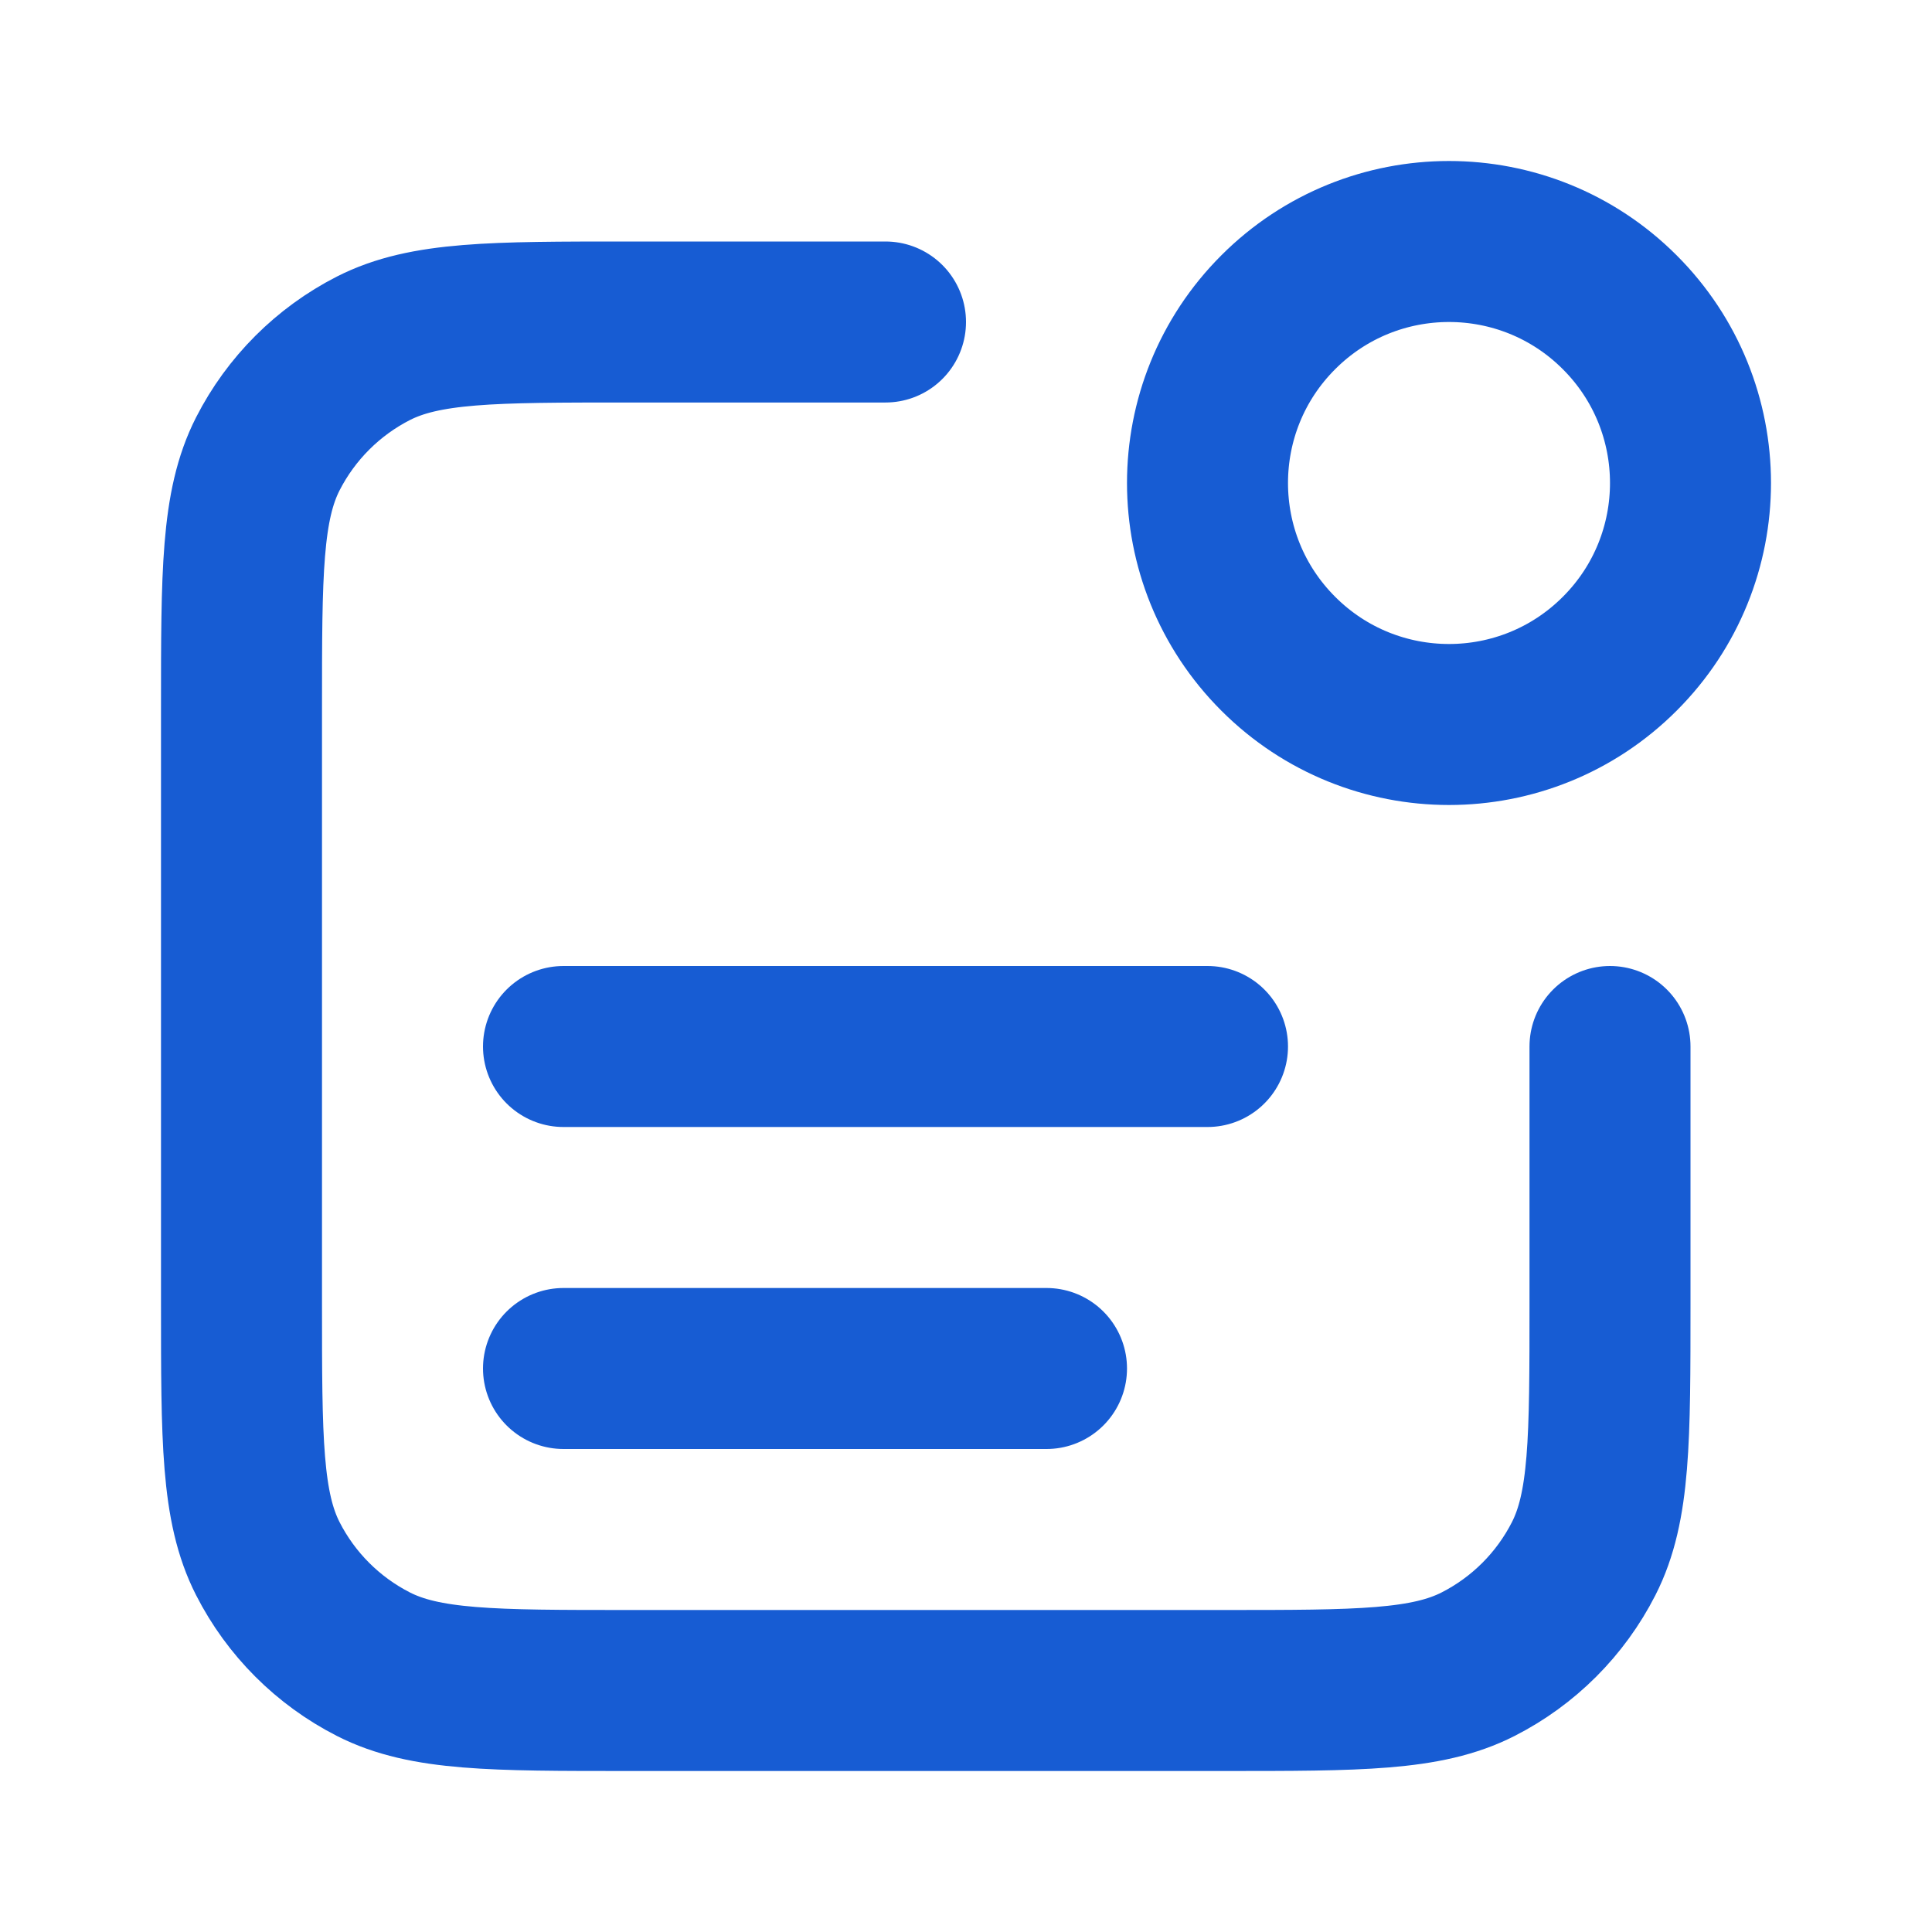
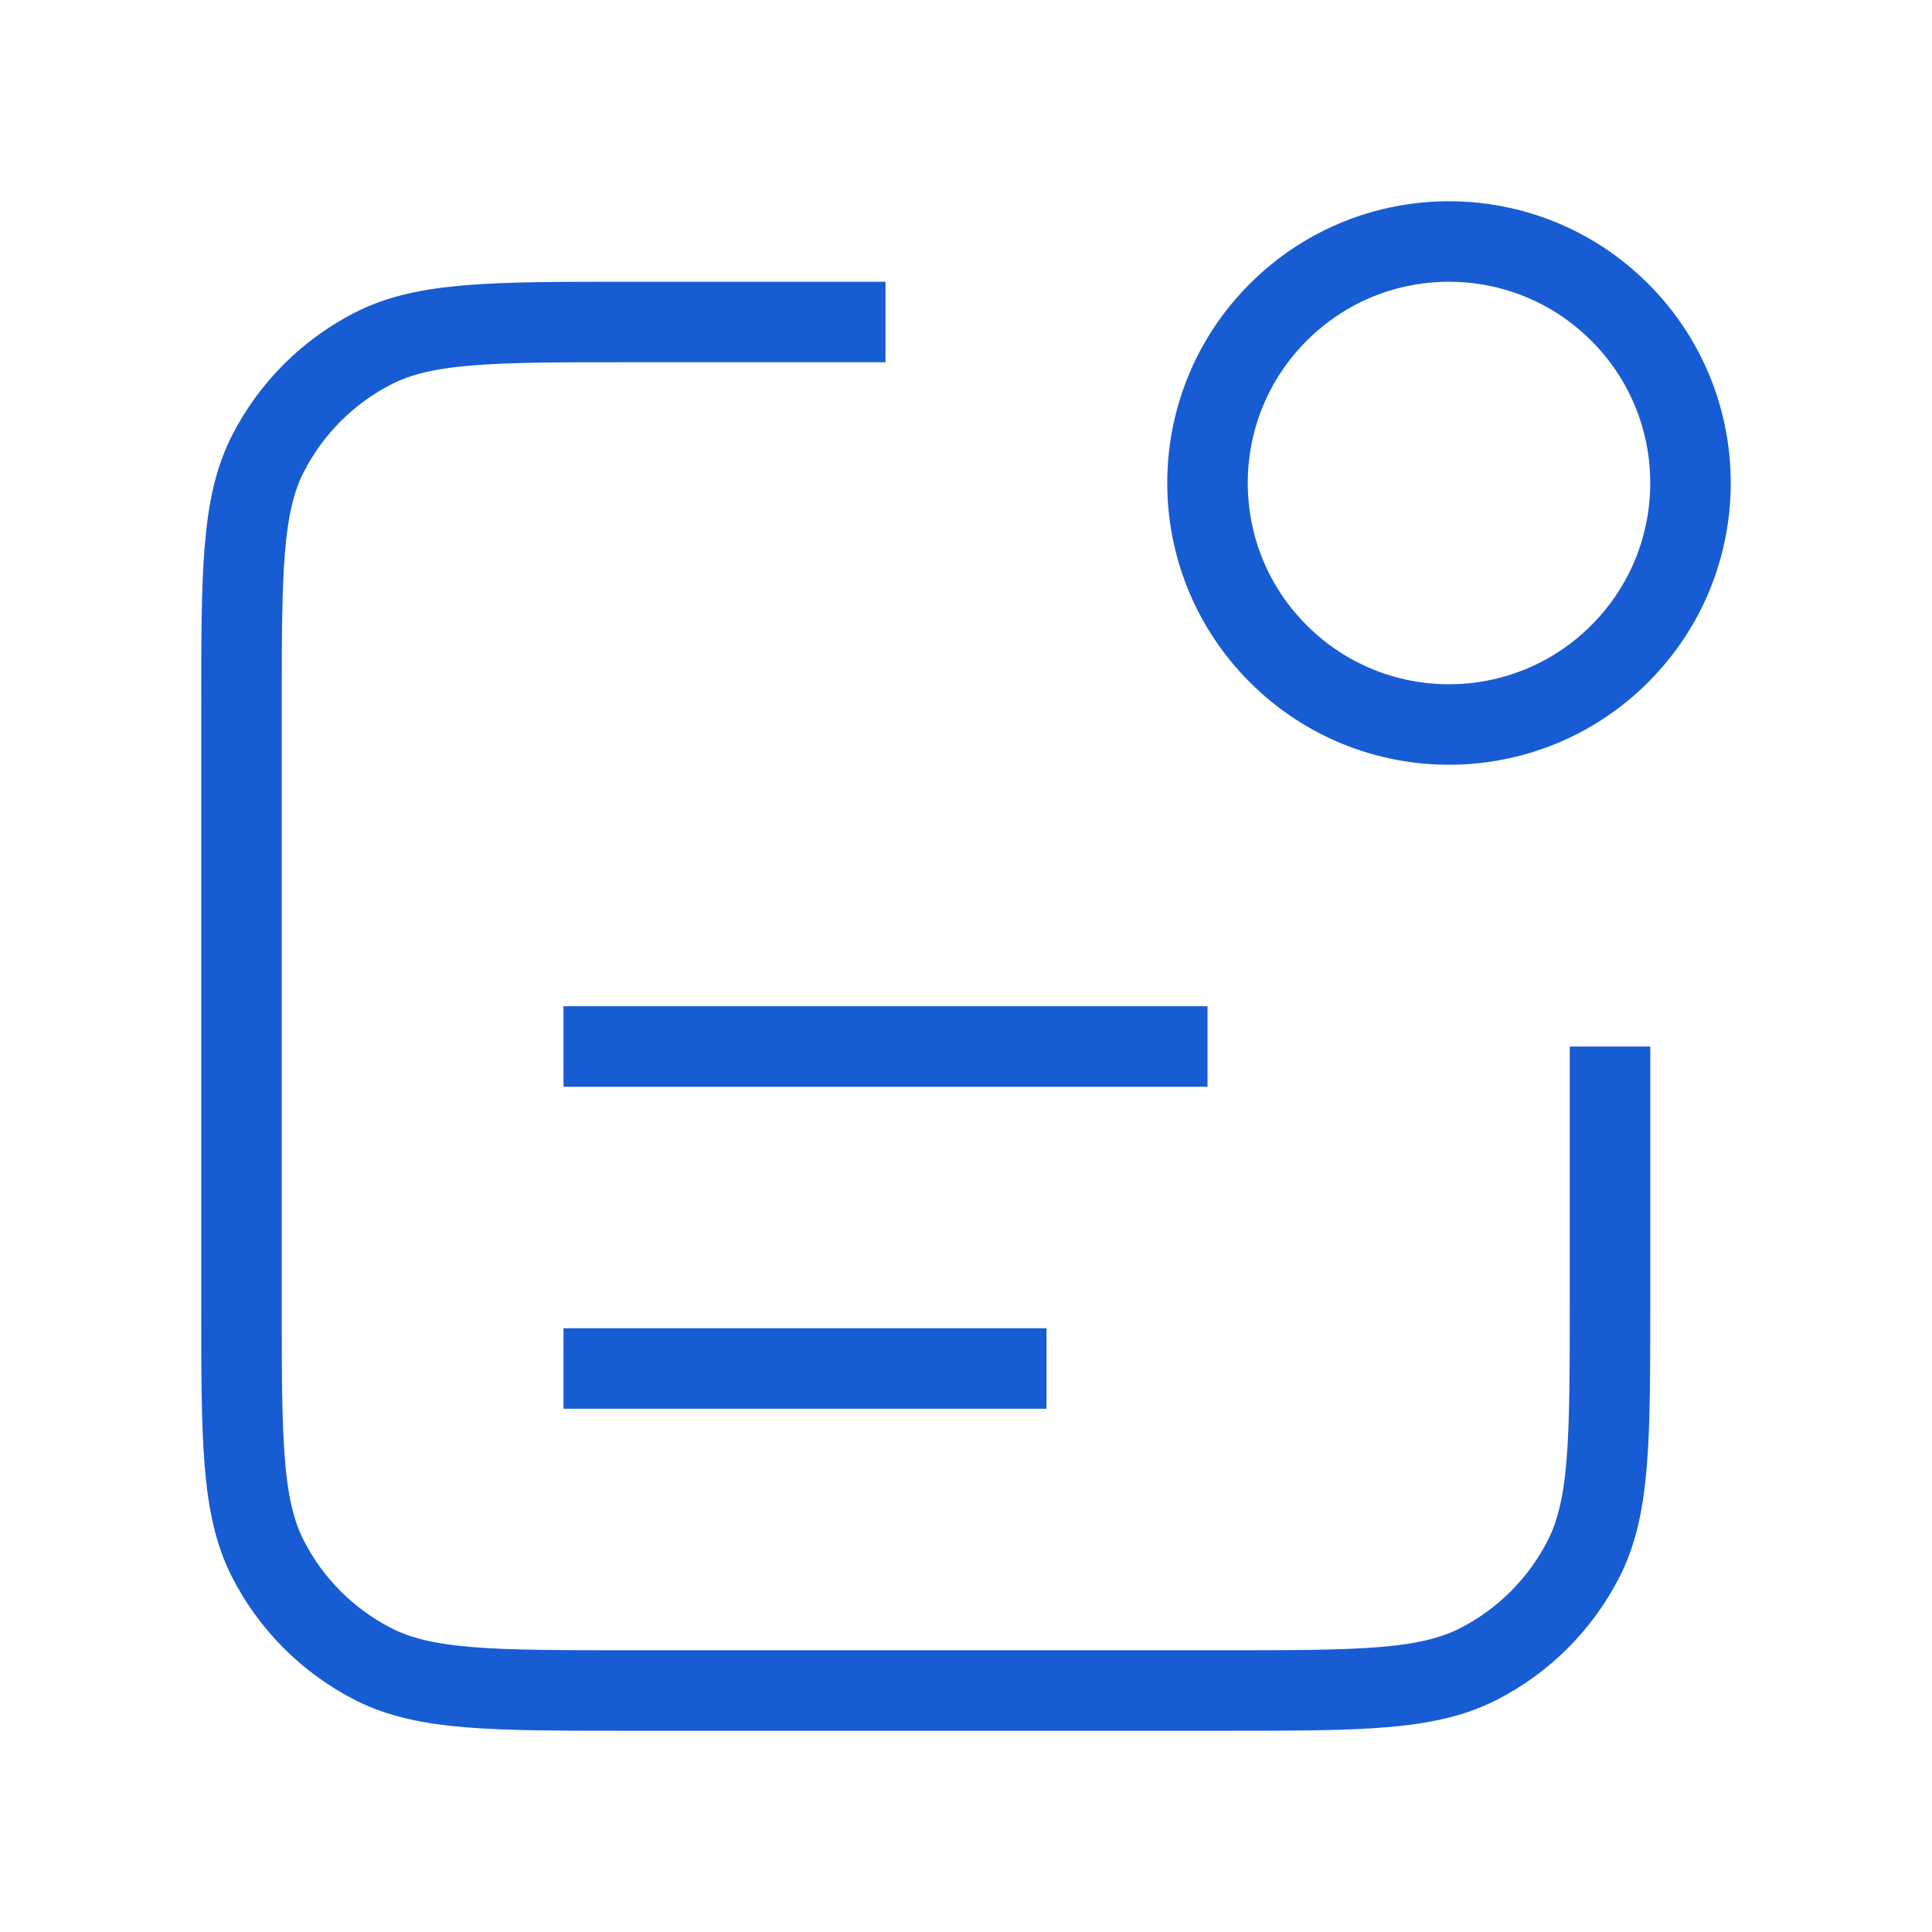
<svg xmlns="http://www.w3.org/2000/svg" width="24" height="24" viewBox="0 0 24 24" fill="none">
-   <path d="M11 4H7.8C6.12 4 5.28 4 4.638 4.327C4.074 4.615 3.615 5.074 3.327 5.638C3 6.28 3 7.12 3 8.8V16.2C3 17.88 3 18.72 3.327 19.362C3.615 19.927 4.074 20.385 4.638 20.673C5.28 21 6.12 21 7.8 21H15.2C16.88 21 17.72 21 18.362 20.673C18.927 20.385 19.385 19.927 19.673 19.362C20 18.72 20 17.88 20 16.2V13M13 17H7M15 13H7M20.121 3.879C21.293 5.05 21.293 6.95 20.121 8.121C18.95 9.293 17.05 9.293 15.879 8.121C14.707 6.95 14.707 5.05 15.879 3.879C17.05 2.707 18.95 2.707 20.121 3.879Z" stroke="#175CD3" stroke-width="2" stroke-linecap="round" stroke-linejoin="round" />
+   <path d="M11 4H7.8C6.12 4 5.28 4 4.638 4.327C4.074 4.615 3.615 5.074 3.327 5.638C3 6.28 3 7.12 3 8.8V16.2C3 17.88 3 18.72 3.327 19.362C3.615 19.927 4.074 20.385 4.638 20.673C5.28 21 6.12 21 7.8 21H15.2C16.88 21 17.72 21 18.362 20.673C18.927 20.385 19.385 19.927 19.673 19.362C20 18.72 20 17.88 20 16.2V13M13 17H7M15 13H7M20.121 3.879C21.293 5.05 21.293 6.95 20.121 8.121C18.95 9.293 17.05 9.293 15.879 8.121C14.707 6.95 14.707 5.05 15.879 3.879C17.05 2.707 18.95 2.707 20.121 3.879Z" stroke="#175CD3" strokeWidth="2" strokeLinecap="round" stroke-linejoin="round" />
</svg>
